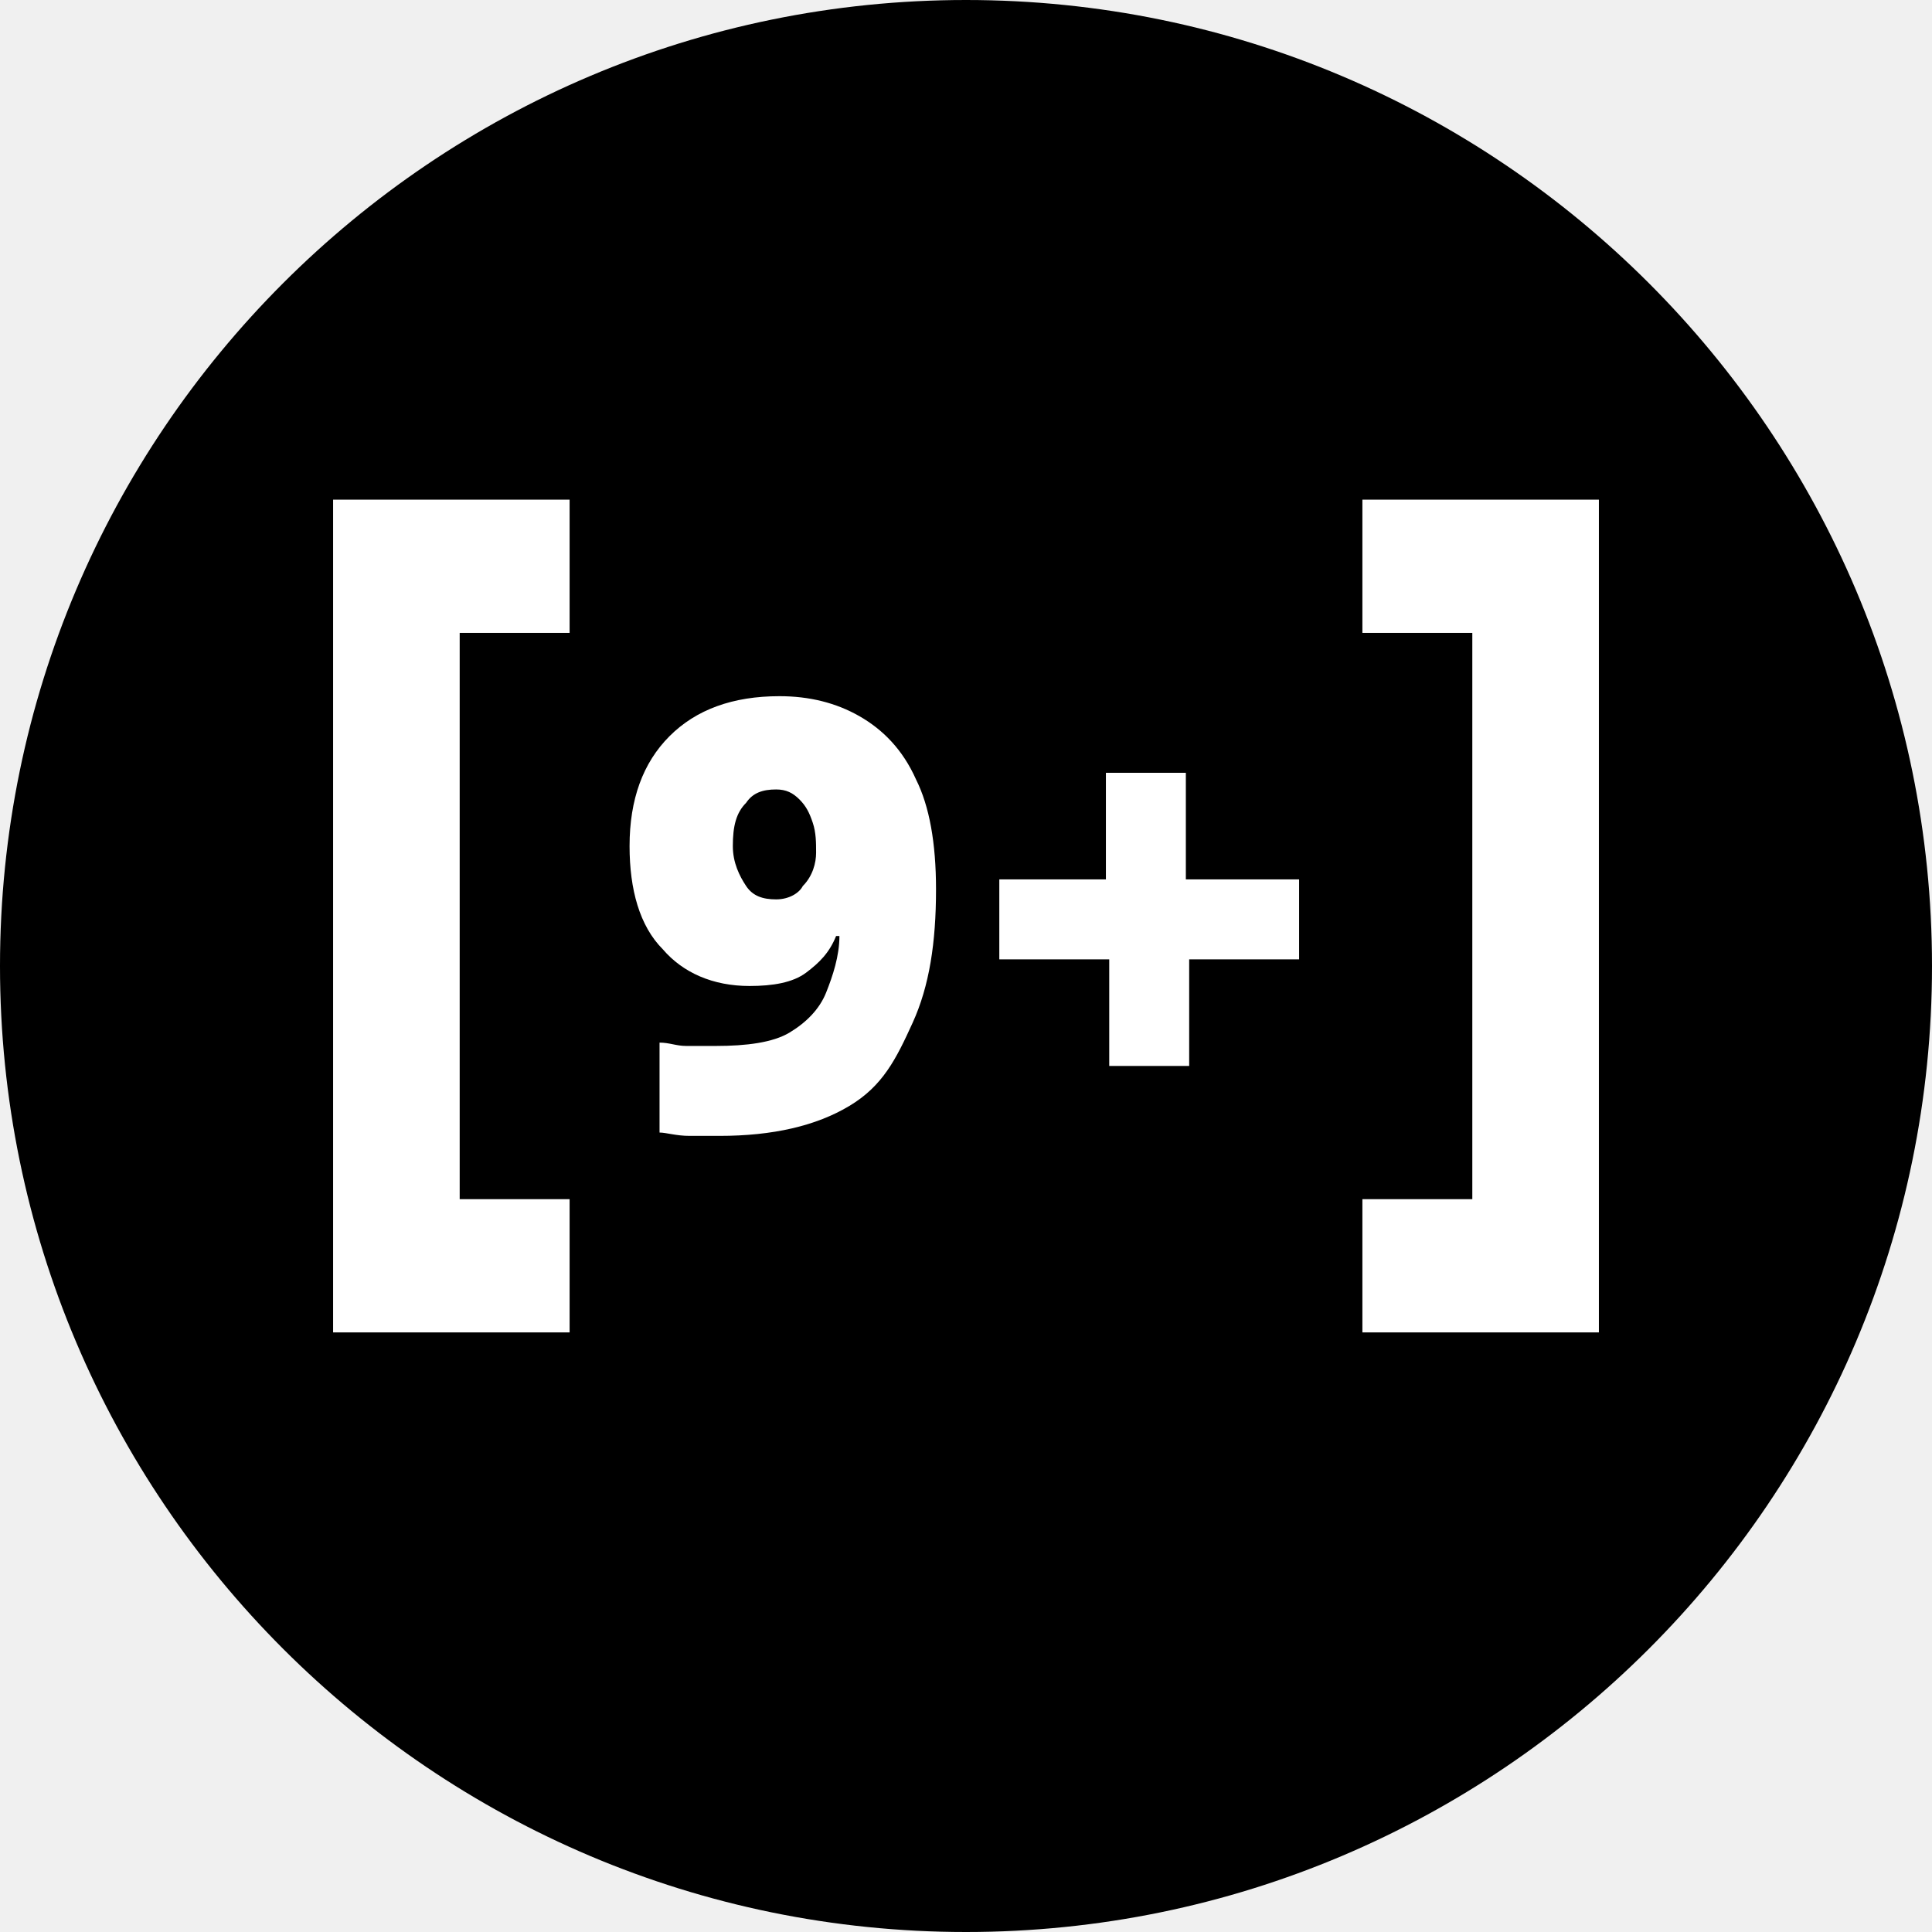
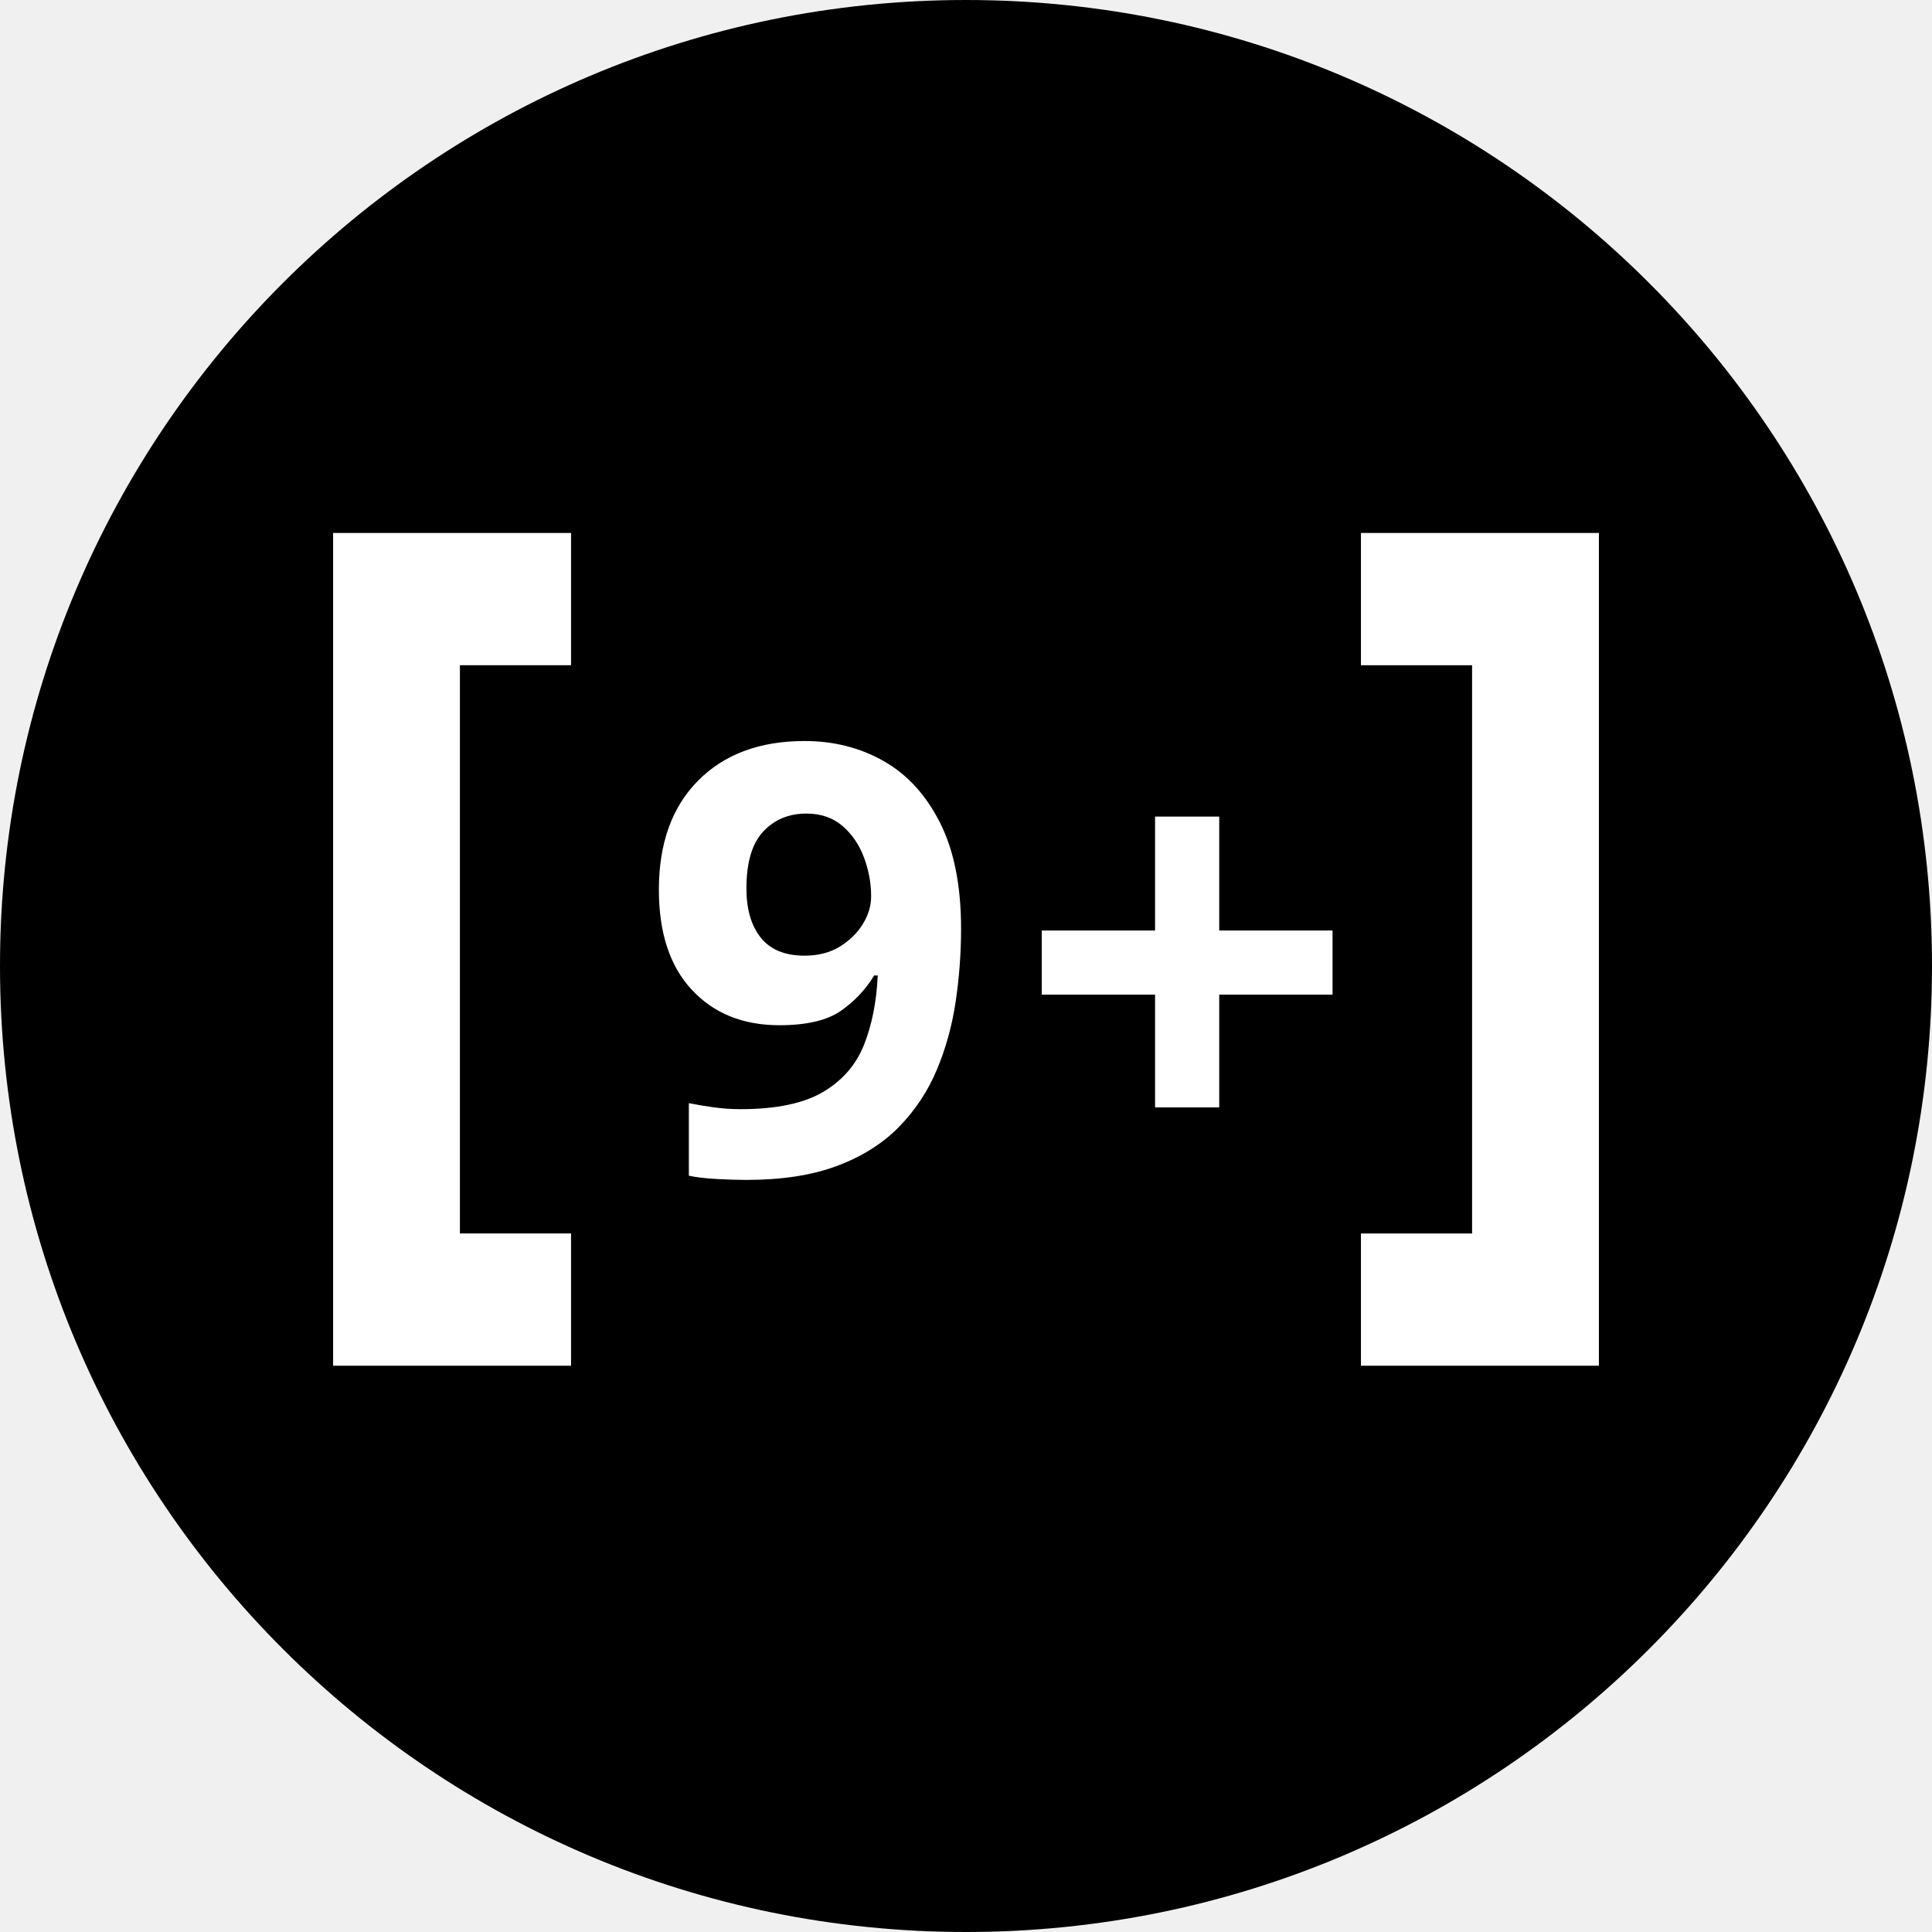
- <svg xmlns="http://www.w3.org/2000/svg" viewBox="0 0 58 58">
-   <path d="M29 58c16 0 29-13 29-29S45 0 29 0 0 13 0 29s13 29 29 29z" />
-   <g transform="translate(10 15)">
-     <path fill="#fff" d="M30.9 0v4h3.3v17h-3.3v4H38V0h-7.1z" />
-     <path fill="#fff" d="M0 0v25h7.1v-4H3.8V4h3.3V0H0z" />
-     <path fill="#fff" transform="translate(7)" d="M10.4 15.7c.5-1.1.7-2.4.7-4 0-1.4-.2-2.5-.6-3.3-.4-.9-1-1.5-1.7-1.9-.7-.4-1.5-.6-2.4-.6-1.4 0-2.5.4-3.3 1.2-.8.8-1.2 1.9-1.2 3.3 0 1.3.3 2.4 1 3.1.6.7 1.5 1.1 2.6 1.1.7 0 1.3-.1 1.7-.4.4-.3.7-.6.9-1.1h.1c0 .6-.2 1.2-.4 1.7s-.6.9-1.1 1.2c-.5.3-1.3.4-2.2.4h-.9c-.3 0-.5-.1-.8-.1V19c.2 0 .5.1.9.1h.9c1.6 0 2.9-.3 3.9-.9 1-.6 1.4-1.4 1.9-2.5zm11.5-4.3h-3.3V8.2h-2.4v3.2H13v2.4h3.3V17h2.4v-3.2H22v-2.4ZM5.4 9.1c.2-.3.5-.4.9-.4.3 0 .5.1.7.3.2.2.3.4.4.7.1.3.1.6.1.9 0 .3-.1.7-.4 1-.1.2-.4.4-.8.4s-.7-.1-.9-.4c-.2-.3-.4-.7-.4-1.2 0-.6.1-1 .4-1.3Z" />
+ <svg xmlns="http://www.w3.org/2000/svg" xmlns:xlink="http://www.w3.org/1999/xlink" width="58" height="58">
+   <defs>
+     <clipPath id="b">
+       <use xlink:href="#a" />
+     </clipPath>
+     <path id="a" d="M0 0h27v23H0V0Z" />
+   </defs>
+   <path fill="none" d="M58 0v58H0V0h58Z" />
+   <path fill-rule="evenodd" d="M29 58c16.016 0 29-12.984 29-29S45.016 0 29 0 0 12.984 0 29s12.984 29 29 29Z" />
+   <g fill="#FFF" fill-rule="evenodd">
+     <path d="M40.857 16v3.971h3.336V37.03h-3.336V41H48V16h-7.143ZM10 16v25h7.143v-3.971h-3.336V19.97h3.336V16H10Z" />
+   </g>
+   <g clip-path="url(#b)" transform="translate(17 16)">
+     <path fill="#FFF" d="M11.852 11.88q0 1.098-.162 2.187-.162 1.089-.567 2.052-.405.963-1.134 1.71-.729.747-1.854 1.17-1.125.423-2.727.423-.378 0-.882-.027t-.846-.099v-2.178q.36.072.756.126.396.054.792.054 1.602 0 2.475-.513t1.233-1.413q.36-.9.414-2.088h-.108q-.378.63-.999 1.062-.621.432-1.845.432-1.638 0-2.628-1.062-.99-1.062-.99-3.006 0-2.088 1.179-3.276 1.179-1.188 3.195-1.188 1.314 0 2.376.603 1.062.603 1.692 1.854.63 1.251.63 3.177ZM7.208 8.424q-.792 0-1.296.54t-.504 1.71q0 .936.432 1.476.432.54 1.314.54.612 0 1.053-.27.441-.27.693-.675.252-.405.252-.837 0-.594-.216-1.17t-.648-.945q-.432-.369-1.08-.369Zm12.394 3.51h3.402v1.926h-3.402v3.384h-1.926V13.86h-3.402v-1.926h3.402v-3.42h1.926v3.42Z" />
  </g>
</svg>
